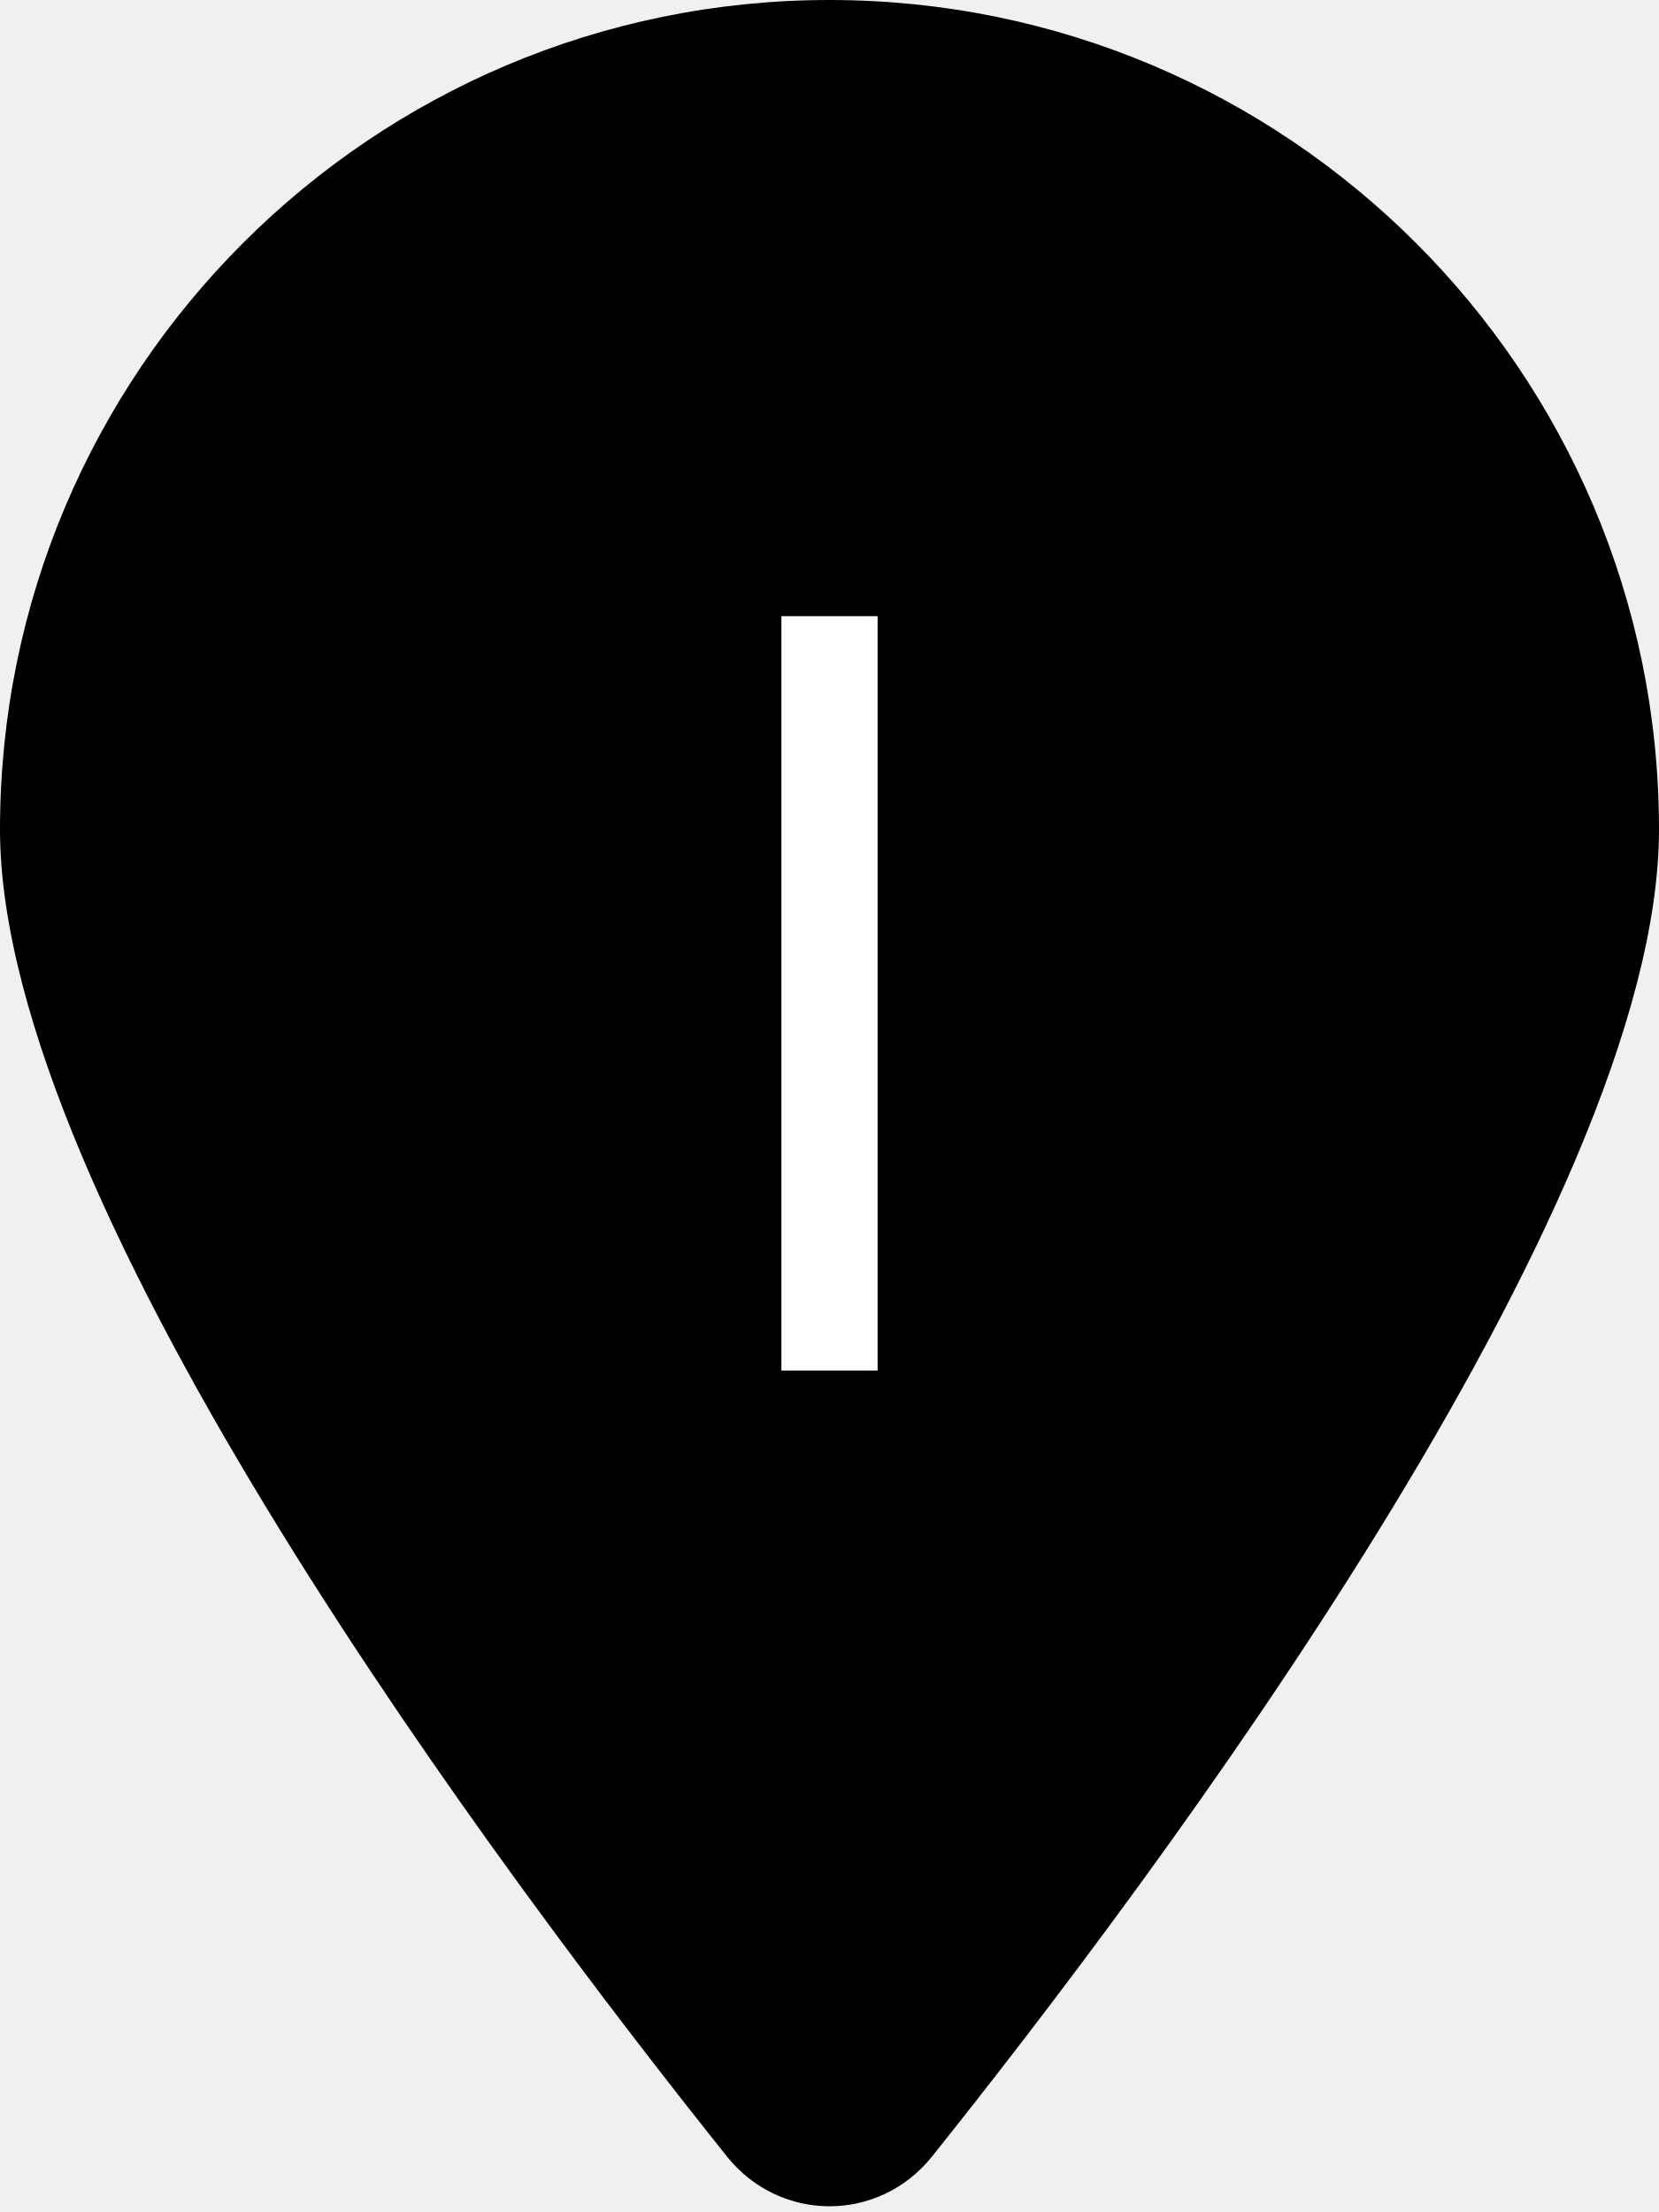
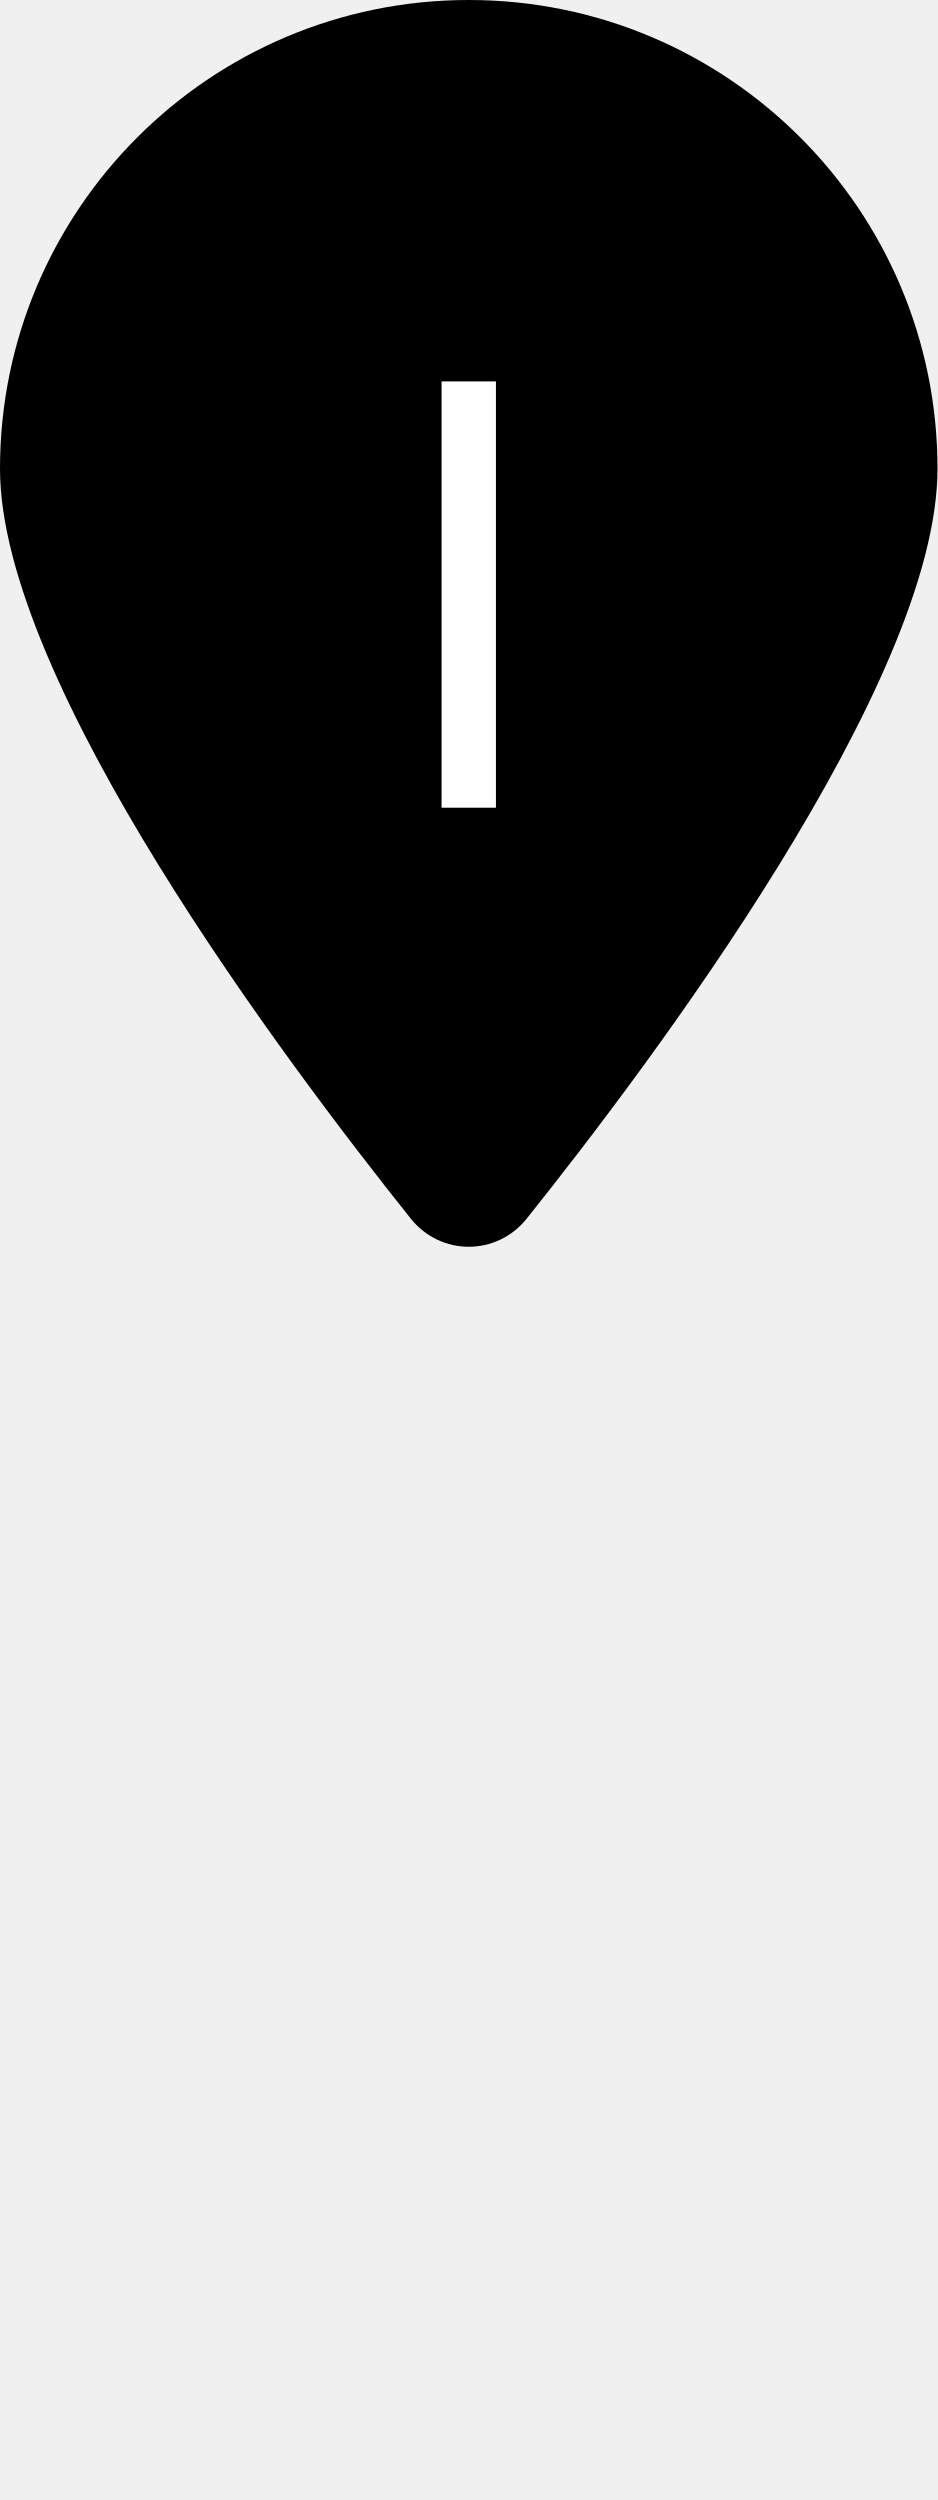
- <svg xmlns="http://www.w3.org/2000/svg" viewBox="0 0 384 512">
+ <svg xmlns="http://www.w3.org/2000/svg" viewBox="0 0 384 1024">
  <path d="M384 192c0 87.4-117 243-168.3 307.2c-12.3 15.3-35.1 15.3-47.4 0C117 435 0 279.4 0 192C0 86 86 0 192 0S384 86 384 192z" />
-   <text x="50%" y="45%" dominant-baseline="middle" text-anchor="middle" font-size="240" fill="white" font-family="Inter">I</text>
+   <text x="50%" y="244" dominant-baseline="middle" text-anchor="middle" font-size="240" fill="white" font-family="Inter">I</text>
</svg>
